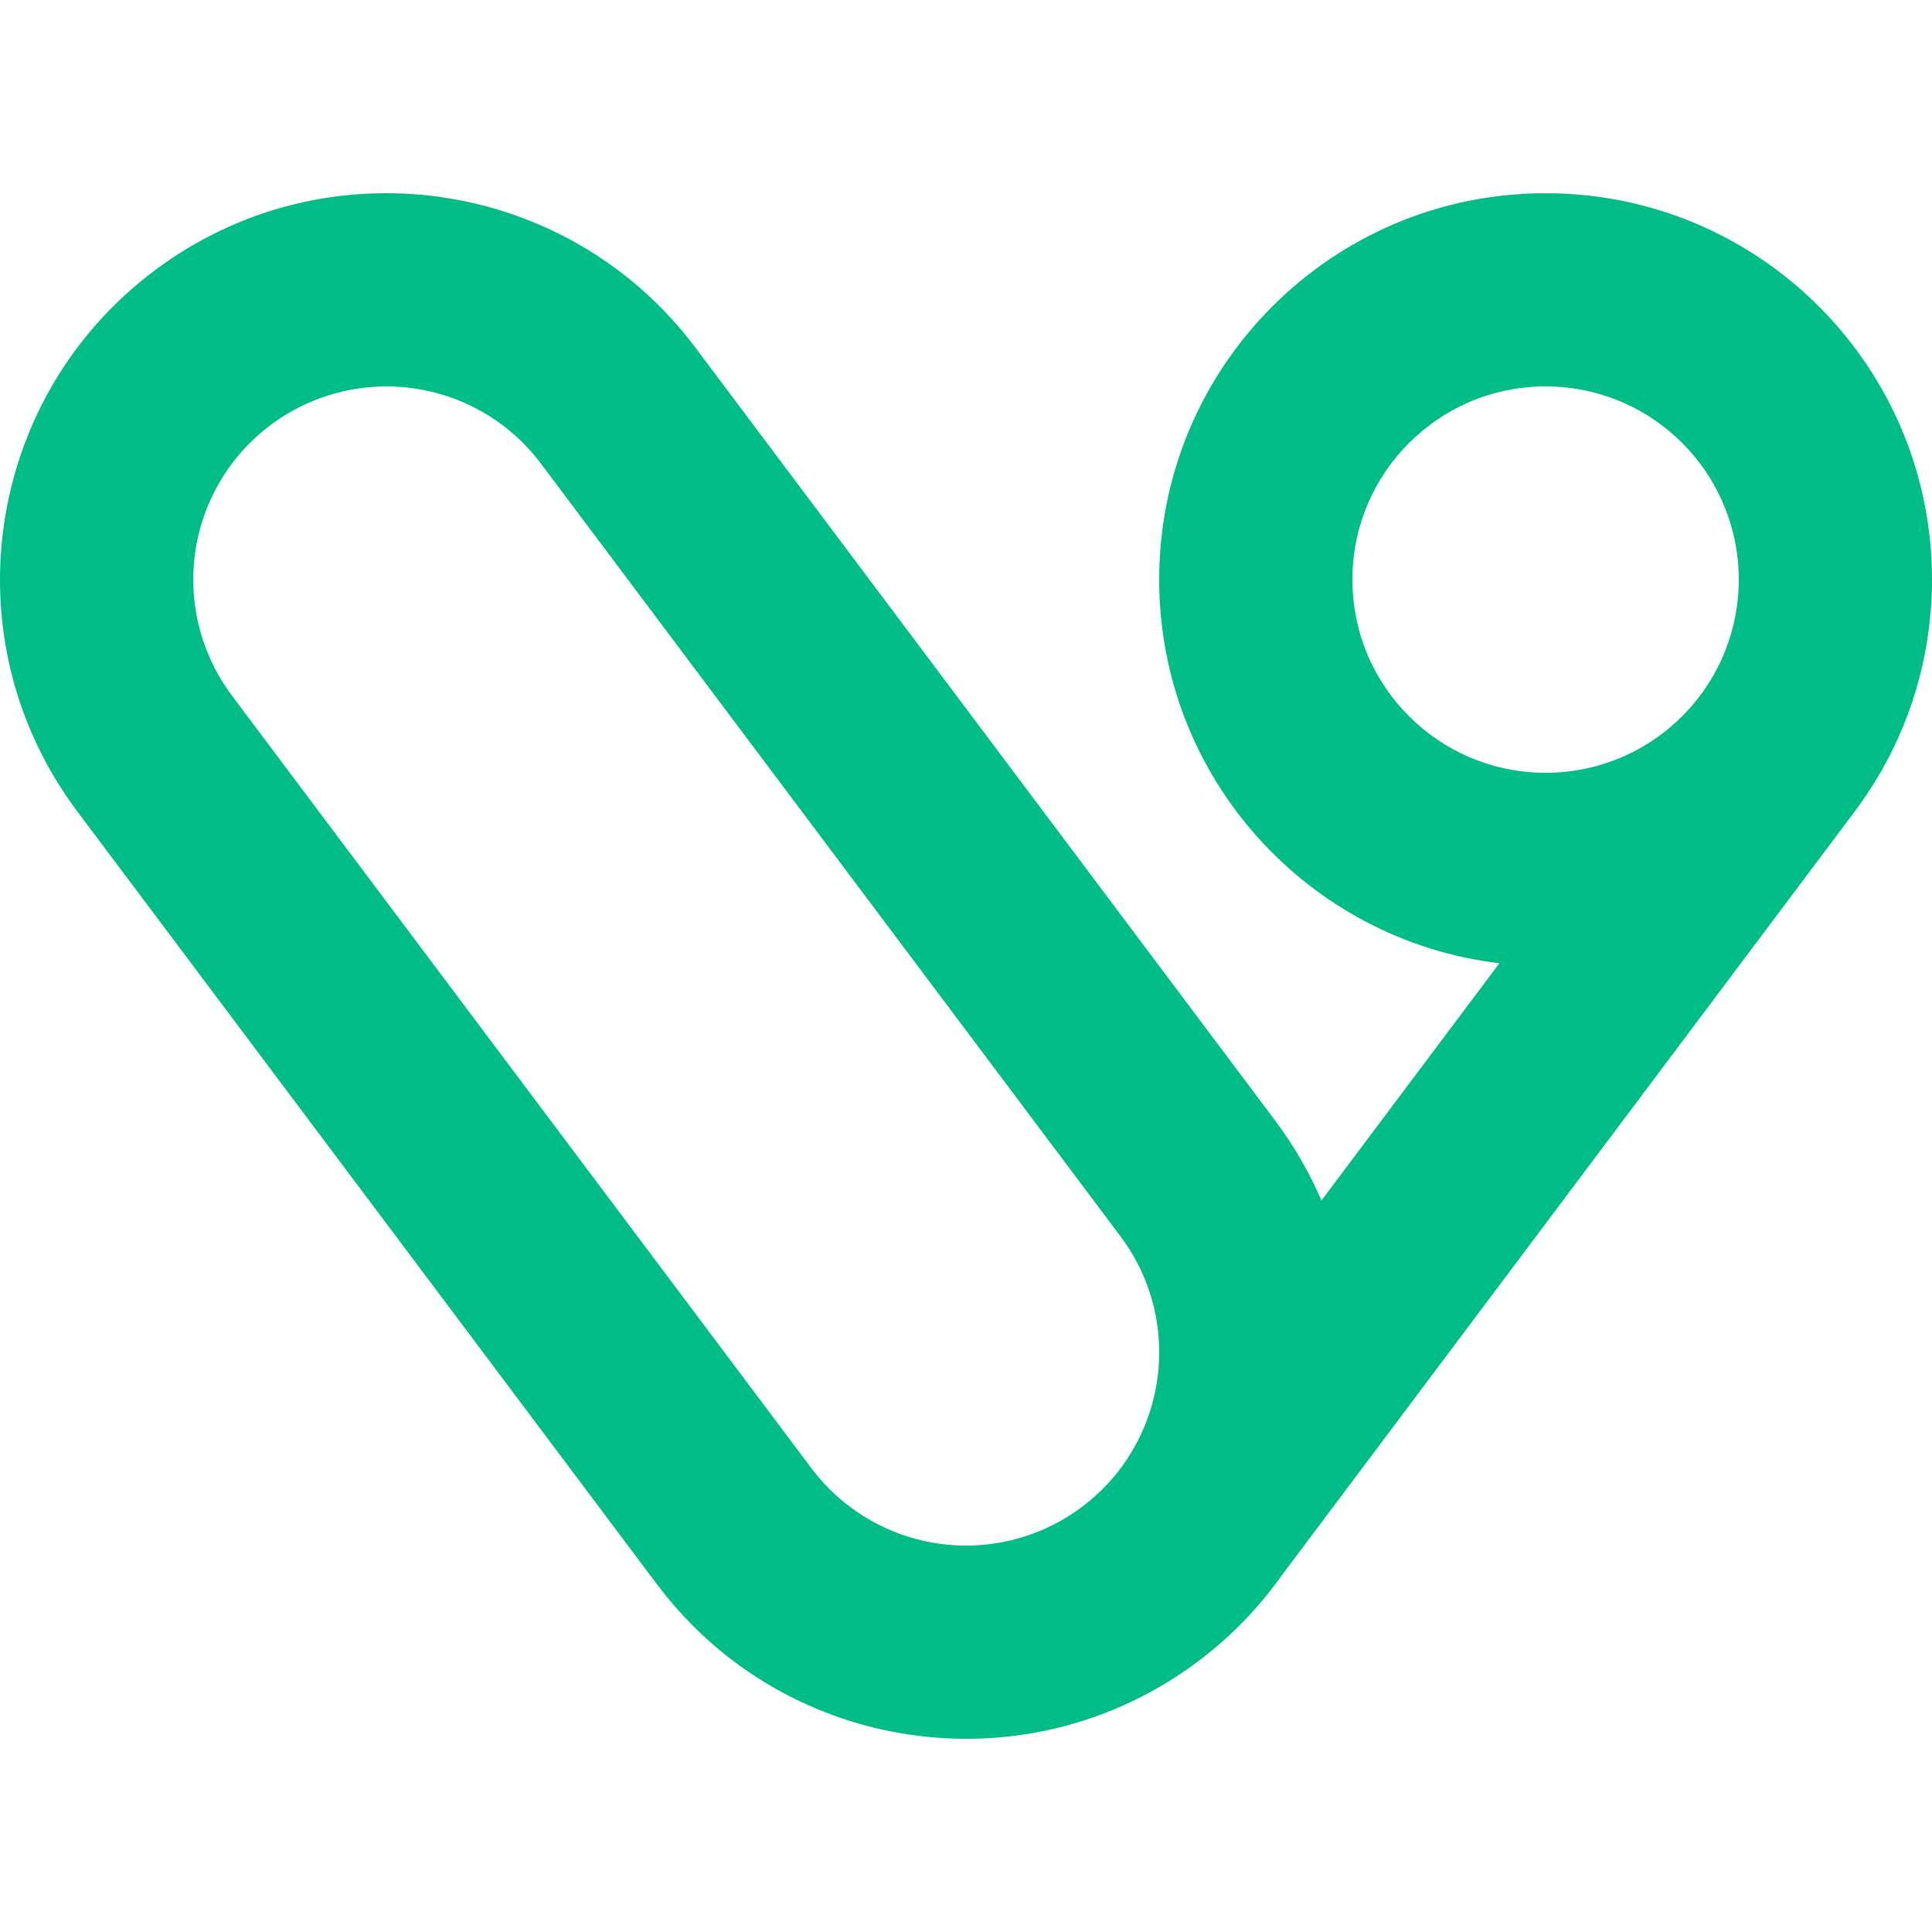
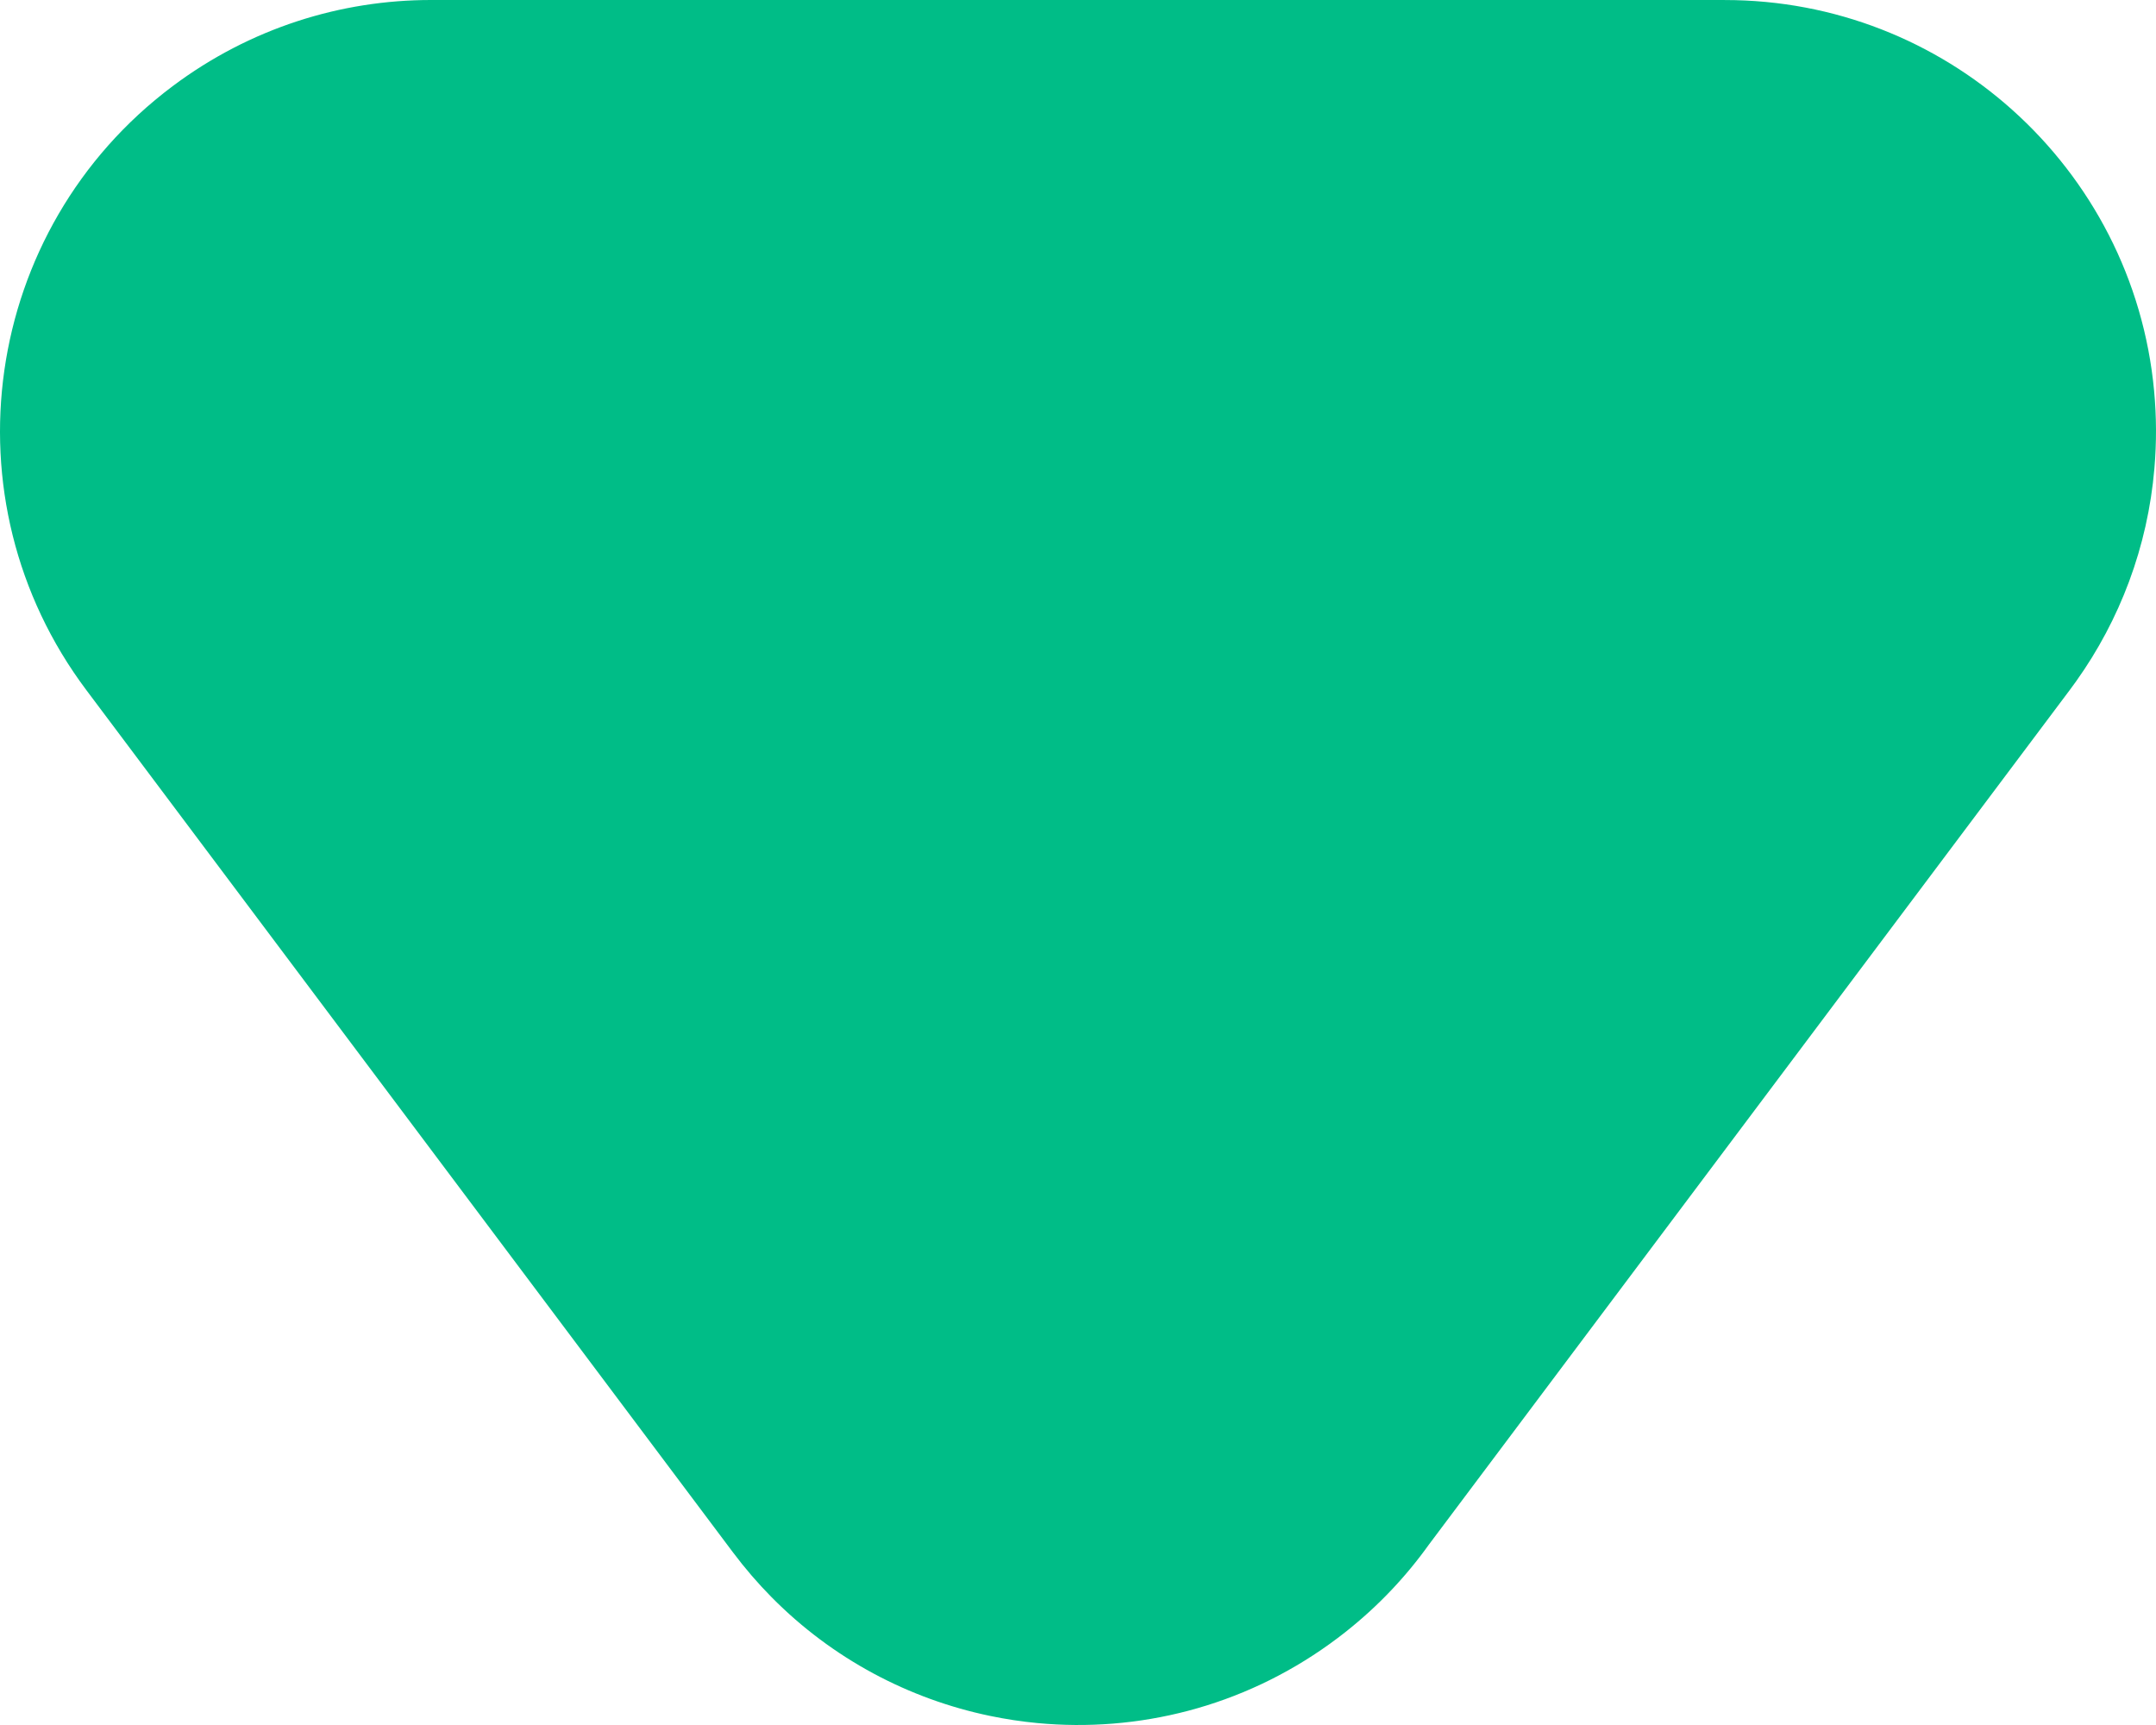
- <svg xmlns="http://www.w3.org/2000/svg" width="400" height="400" viewBox="0 0 400 400" fill="none">
-   <path fill-rule="evenodd" clip-rule="evenodd" d="M144.001 72.003C117.492 36.659 67.349 29.495 32.004 56.004C-3.341 82.513 -10.505 132.654 16.004 167.999L136.002 327.992C138.231 330.964 140.627 333.737 143.167 336.307C154.47 347.745 168.63 355.172 183.632 358.303C186.542 358.911 189.495 359.36 192.48 359.641C211.111 361.407 230.414 356.68 246.725 344.936C247.706 344.23 248.672 343.501 249.622 342.75C255.669 337.974 260.846 332.488 265.124 326.501L384 168.004C384.41 167.456 384.813 166.905 385.208 166.349C393.274 155.022 398.461 141.504 399.705 126.862C400.116 122.091 400.098 117.284 399.648 112.498C397.724 91.815 387.926 73.417 373.28 60.331C359.133 47.689 340.463 40.005 319.997 40.005C275.815 40.005 239.999 75.82 239.999 120.001C239.999 160.944 270.759 194.704 310.43 199.431L273.585 248.557C271.118 242.797 267.93 237.237 264.003 232.001L144.001 72.003ZM104.02 88.003C97.015 82.741 88.547 80.007 80.003 80.001V80.008C71.585 80.009 63.569 82.652 56.945 87.325C56.63 87.547 56.318 87.775 56.008 88.007C55.533 88.363 55.069 88.728 54.615 89.1C50.353 92.601 46.788 97.004 44.231 102.118C43.006 104.568 42.05 107.106 41.36 109.69C40.648 112.363 40.214 115.103 40.065 117.864C39.596 126.624 42.014 135.445 47.185 142.867C47.452 143.249 47.726 143.629 48.008 144.005L168.005 303.998C168.261 304.338 168.521 304.674 168.785 305.004C173.689 311.128 180.229 315.606 187.532 318.003C192.621 319.667 198.009 320.301 203.354 319.857C208.673 319.41 213.8 317.907 218.453 315.488C220.364 314.492 222.219 313.328 223.999 311.993C225.89 310.575 227.619 309.022 229.184 307.357C230.178 306.296 231.12 305.175 232.003 303.998L232.36 303.522C242.422 289.694 242.796 270.39 231.999 255.995L112.002 96.002C110.848 94.464 109.605 93.032 108.285 91.709C106.938 90.36 105.513 89.124 104.02 88.003ZM359.612 125.566C358.918 130.514 357.296 135.343 354.772 139.78C347.888 151.857 334.893 159.999 319.997 159.999C297.906 159.999 279.998 142.092 279.998 120.001C279.998 97.911 297.906 80.003 319.997 80.003C332.742 80.003 344.095 85.964 351.42 95.249C353.083 97.36 354.547 99.657 355.778 102.118C357.787 106.137 359.072 110.389 359.648 114.7C359.878 116.434 359.996 118.204 359.996 120.001C359.996 121.89 359.865 123.747 359.612 125.566Z" fill="#00BD87" />
+ <svg xmlns="http://www.w3.org/2000/svg" width="250" height="200" viewBox="0 0 250 200" fill="none">
+   <path d="M200 -1.85889e-06H50C39.549 -0.008 29.007 3.249 20.003 10.002C-2.088 26.57 -6.565 57.909 10.003 79.999L85.001 179.995C86.394 181.852 87.892 183.585 89.479 185.192C96.544 192.34 105.393 196.983 114.77 198.939C116.589 199.32 118.435 199.6 120.3 199.776C131.944 200.879 144.009 197.925 154.203 190.585C154.816 190.144 155.42 189.688 156.014 189.219C159.793 186.234 163.029 182.805 165.703 179.063L240 80.002C240.257 79.66 240.508 79.316 240.755 78.968C245.796 71.889 249.038 63.44 249.816 54.289C250.072 51.307 250.061 48.302 249.78 45.312C248.578 32.385 242.454 20.886 233.3 12.707C224.459 4.806 212.79 0.003 200 0.003V-1.85889e-06Z" fill="#00BD87" />
</svg>
